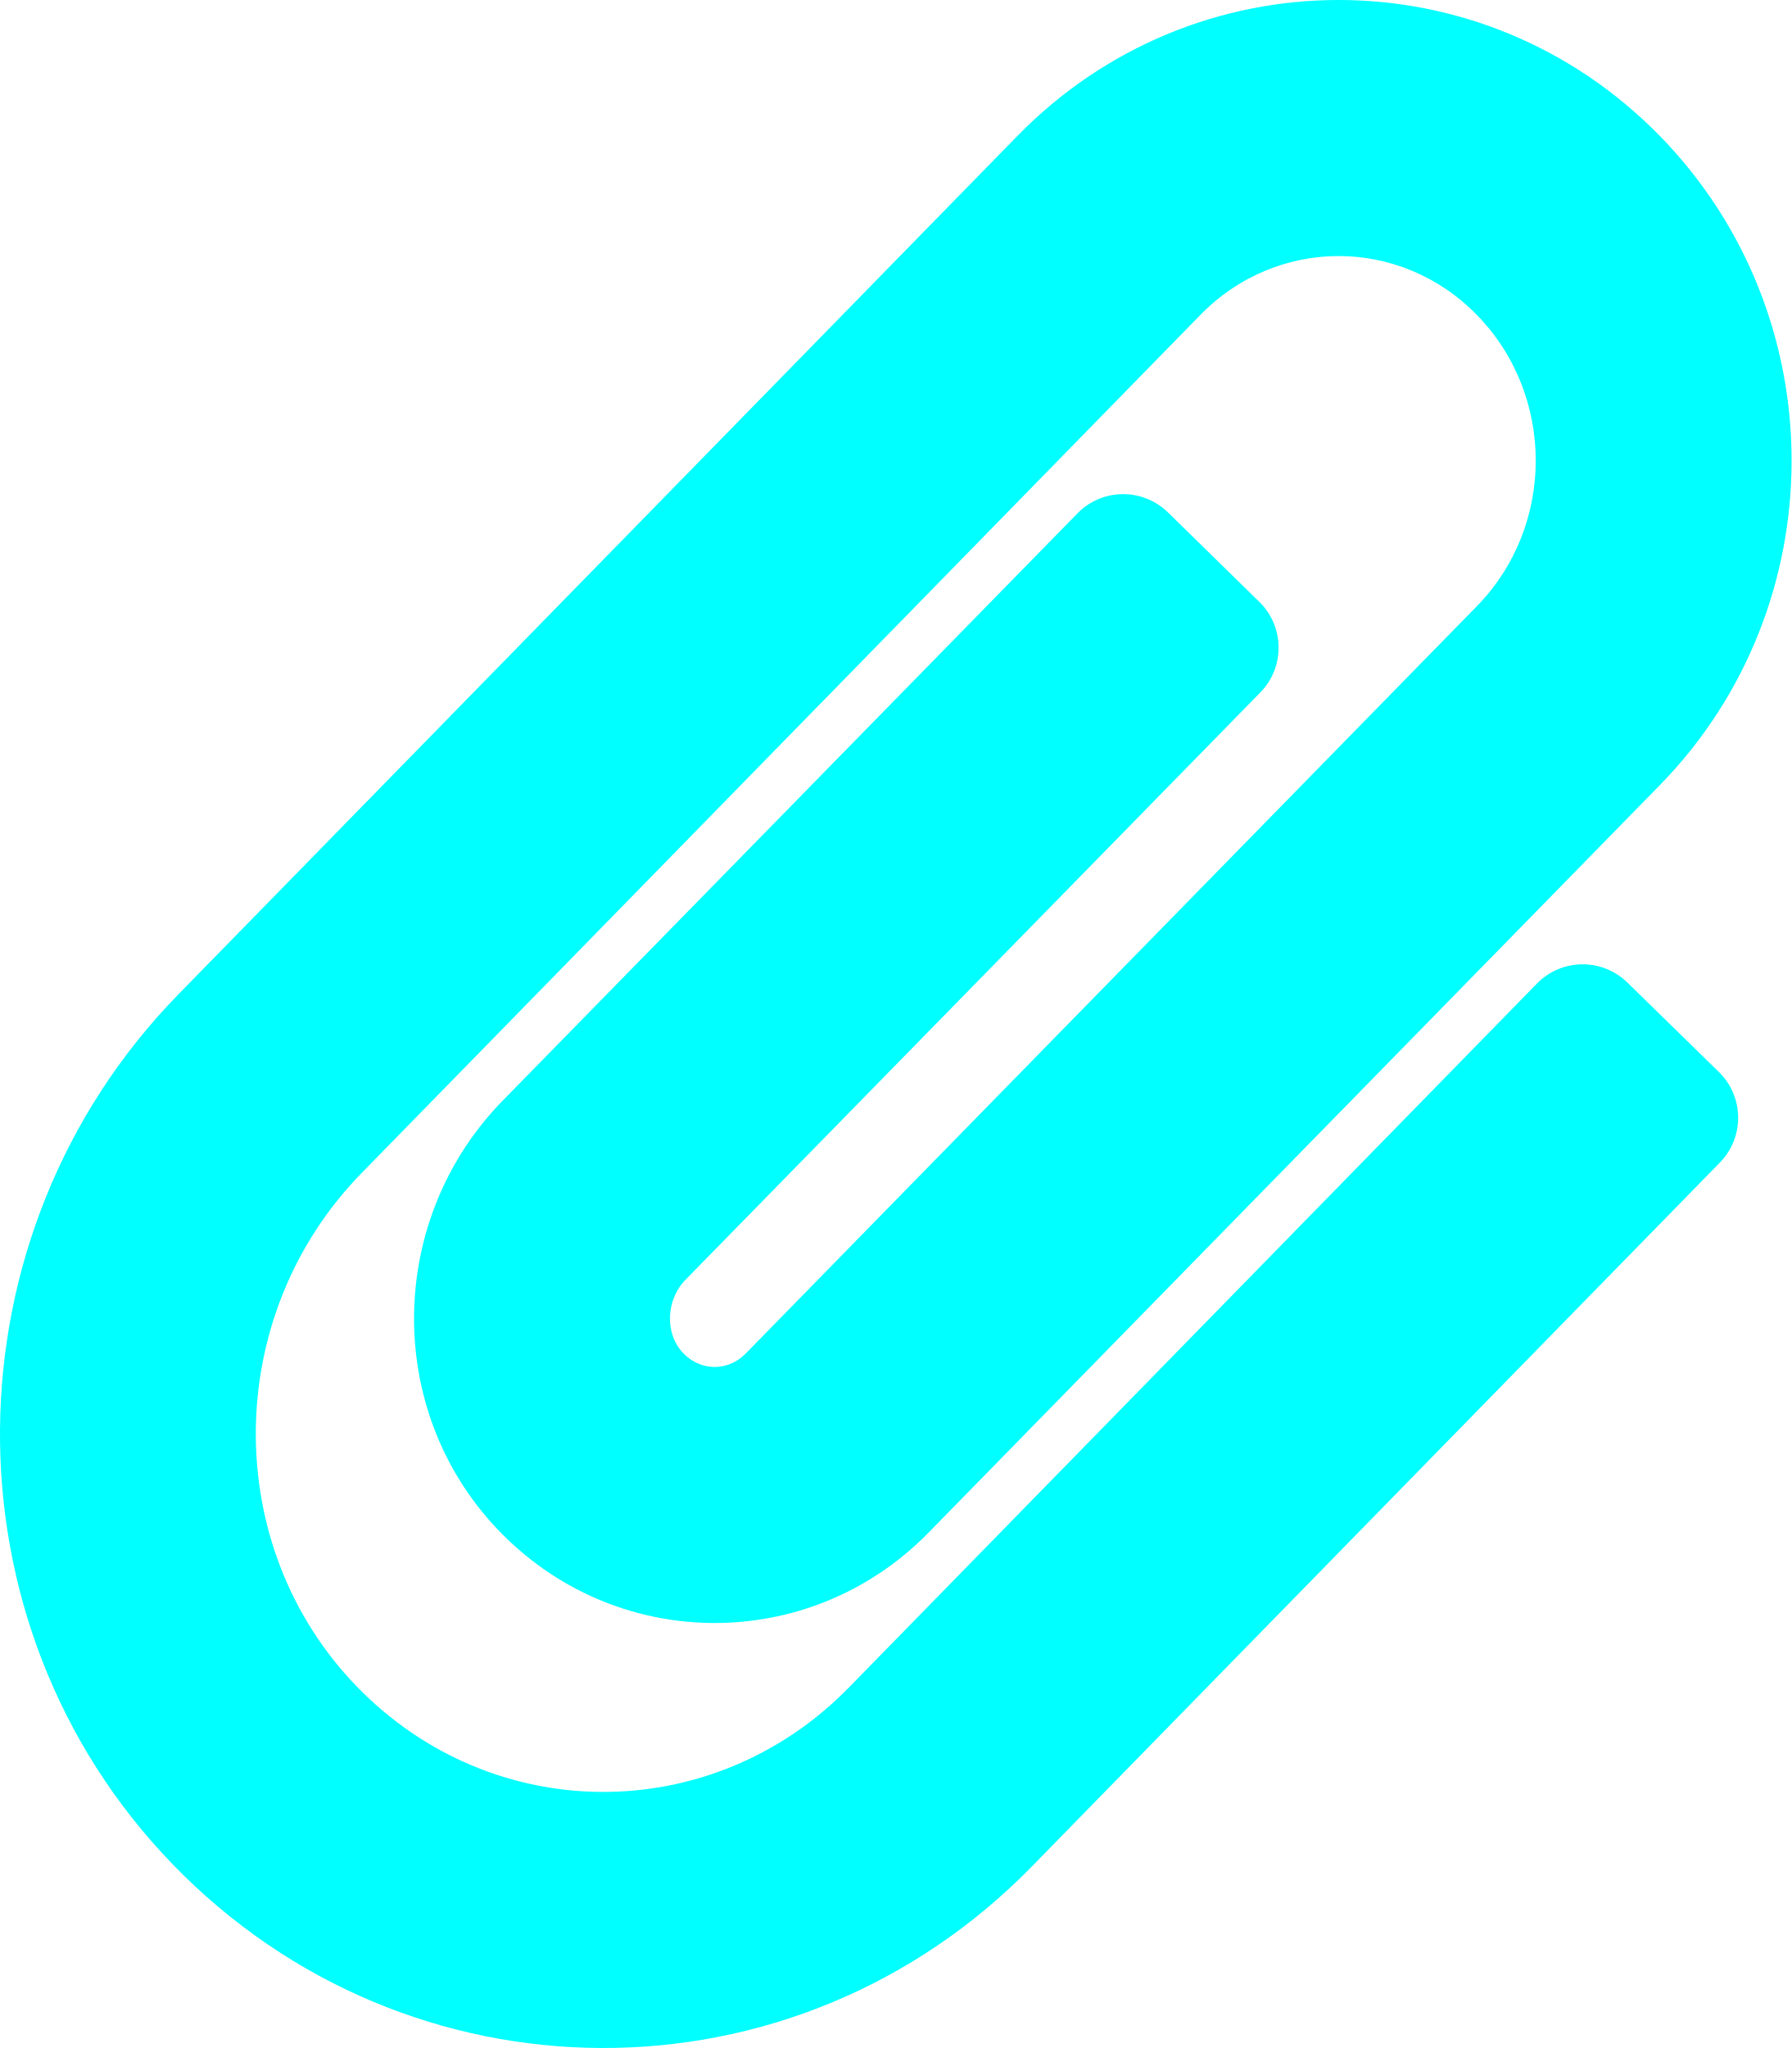
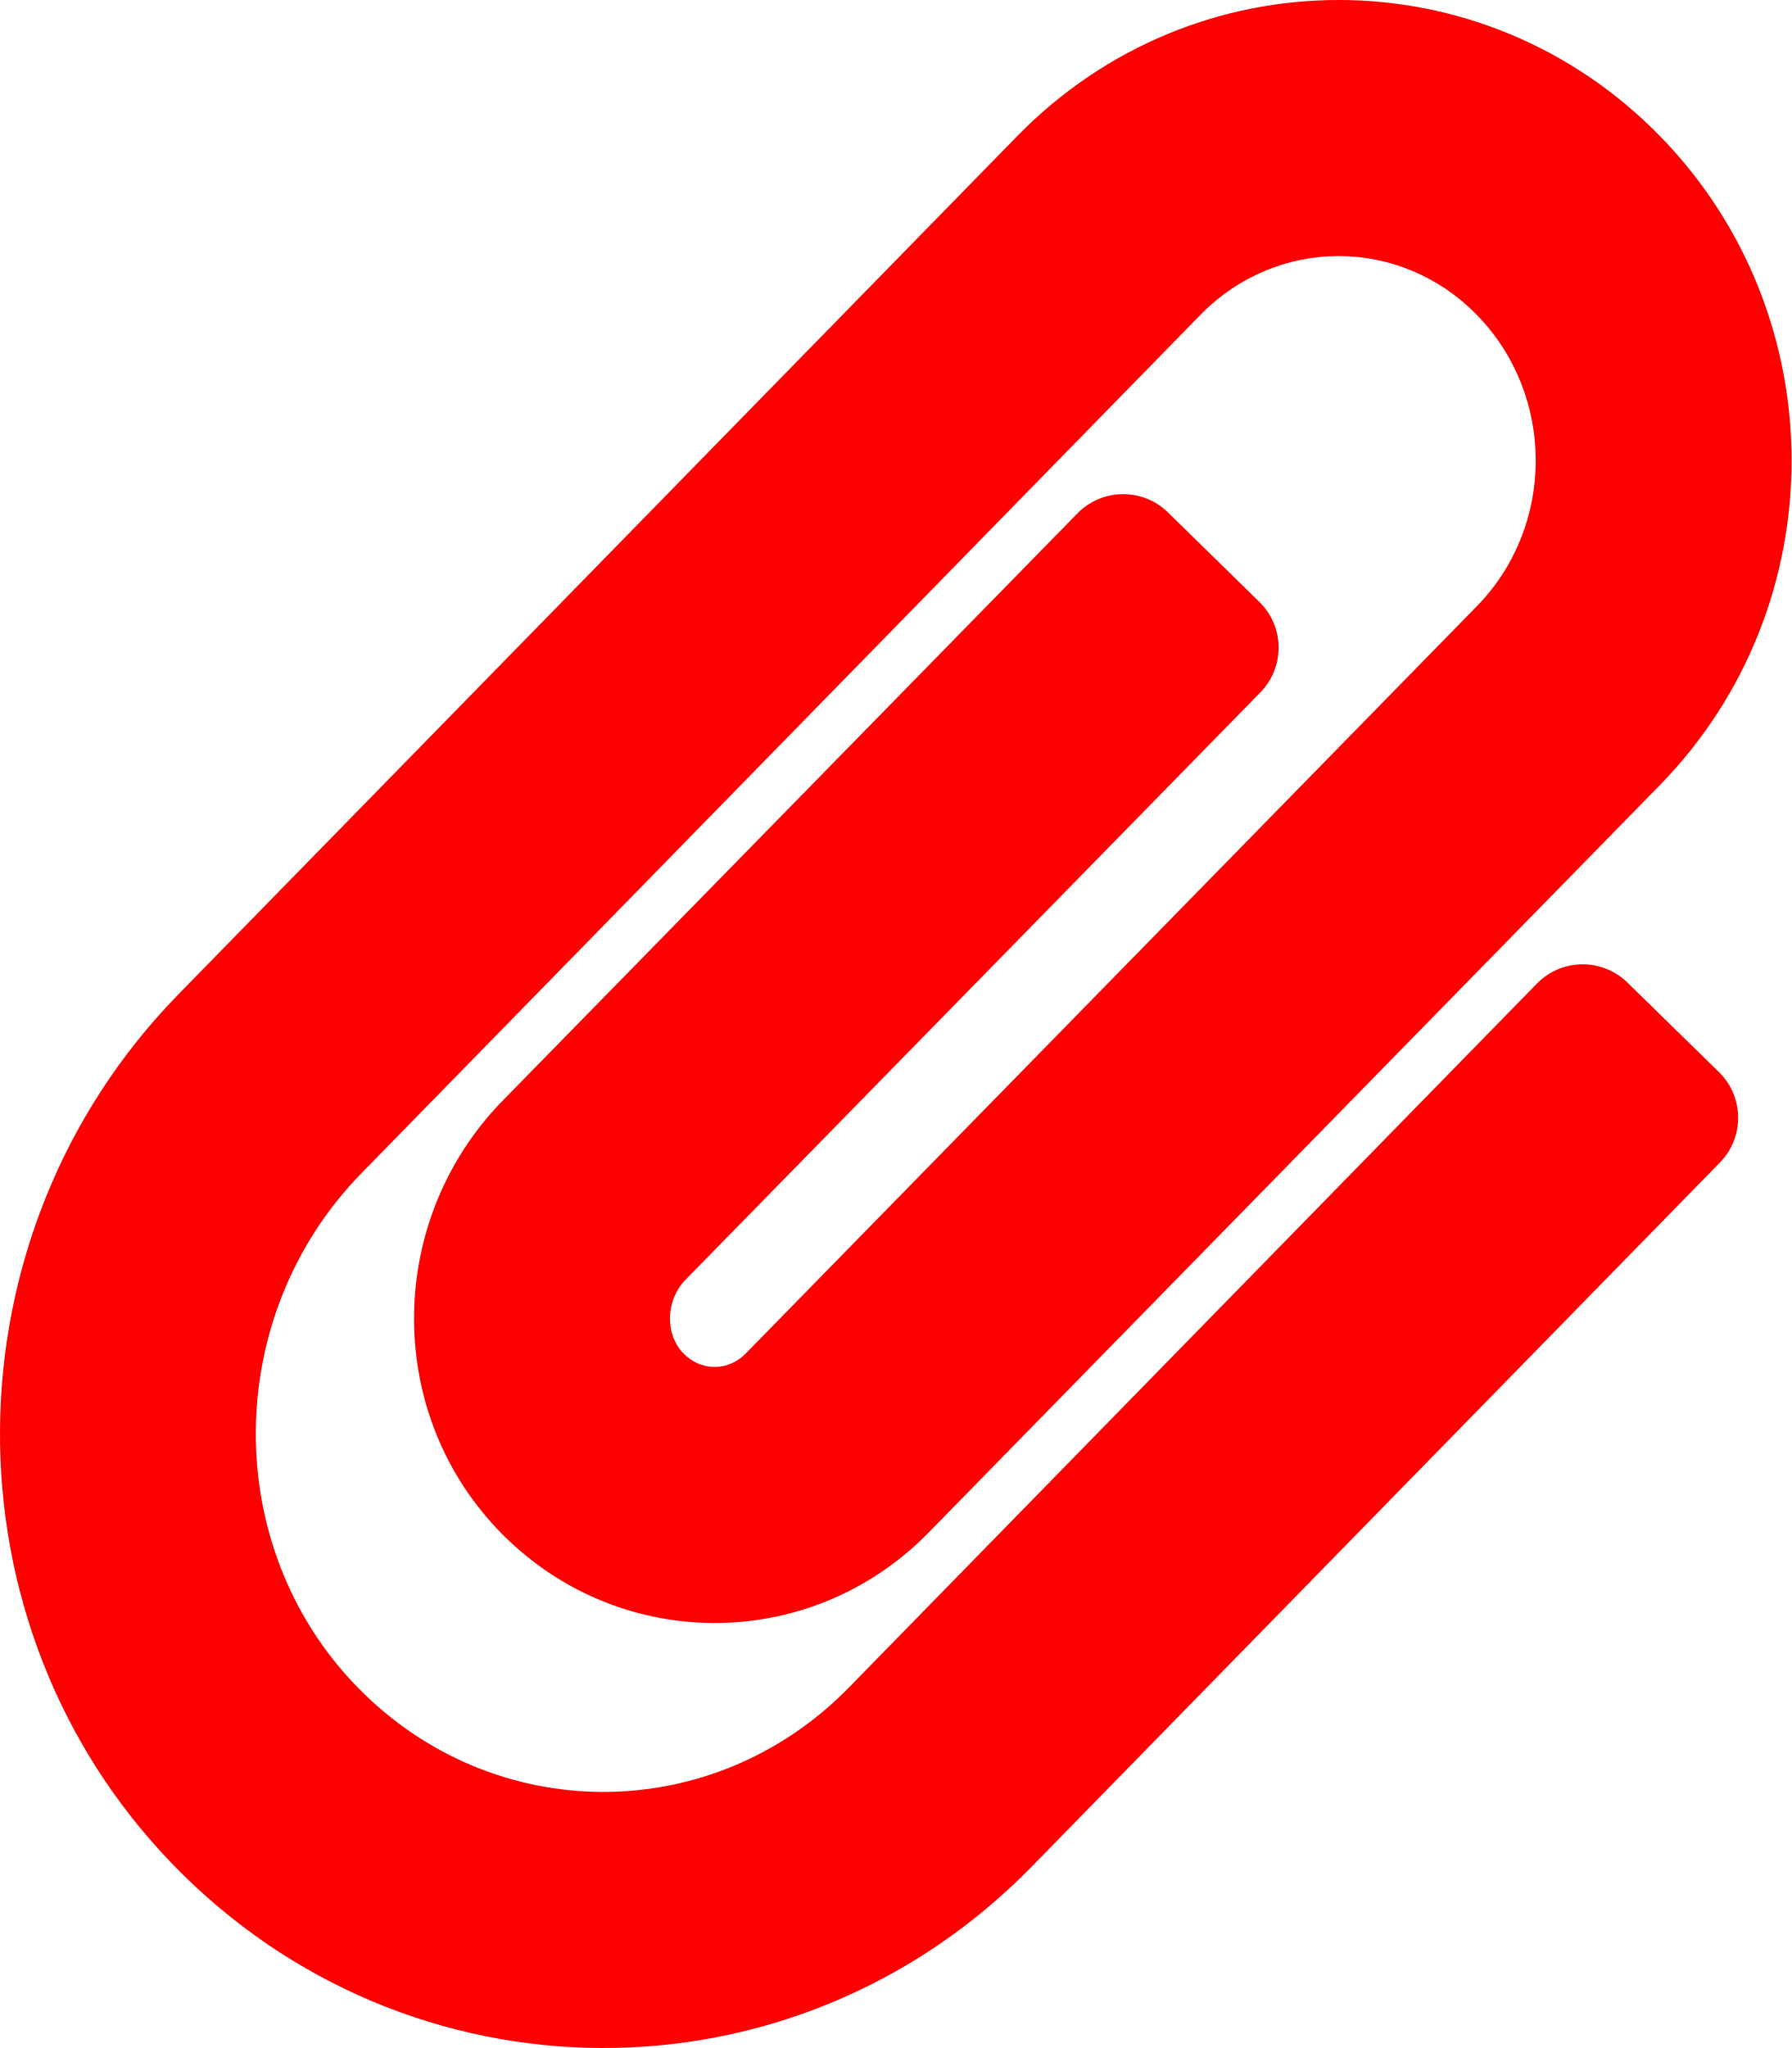
- <svg xmlns="http://www.w3.org/2000/svg" viewBox="0 0 448 512" fill="aqua">
+ <svg xmlns="http://www.w3.org/2000/svg" viewBox="0 0 448 512" fill="red">
  <path d="M43.246 466.142c-58.43-60.289-57.341-157.511 1.386-217.581L254.392 34c44.316-45.332 116.351-45.336 160.671 0 43.89 44.894 43.943 117.329 0 162.276L232.214 383.128c-29.855 30.537-78.633 30.111-107.982-.998-28.275-29.97-27.368-77.473 1.452-106.953l143.743-146.835c6.182-6.314 16.312-6.422 22.626-.241l22.861 22.379c6.315 6.182 6.422 16.312.241 22.626L171.427 319.927c-4.932 5.045-5.236 13.428-.648 18.292 4.372 4.634 11.245 4.711 15.688.165l182.849-186.851c19.613-20.062 19.613-52.725-.011-72.798-19.189-19.627-49.957-19.637-69.154 0L90.39 293.295c-34.763 35.56-35.299 93.12-1.191 128.313 34.01 35.093 88.985 35.137 123.058.286l172.06-175.999c6.177-6.319 16.307-6.433 22.626-.256l22.877 22.364c6.319 6.177 6.434 16.307.256 22.626l-172.06 175.998c-59.576 60.938-155.943 60.216-214.77-.485z" />
</svg>
